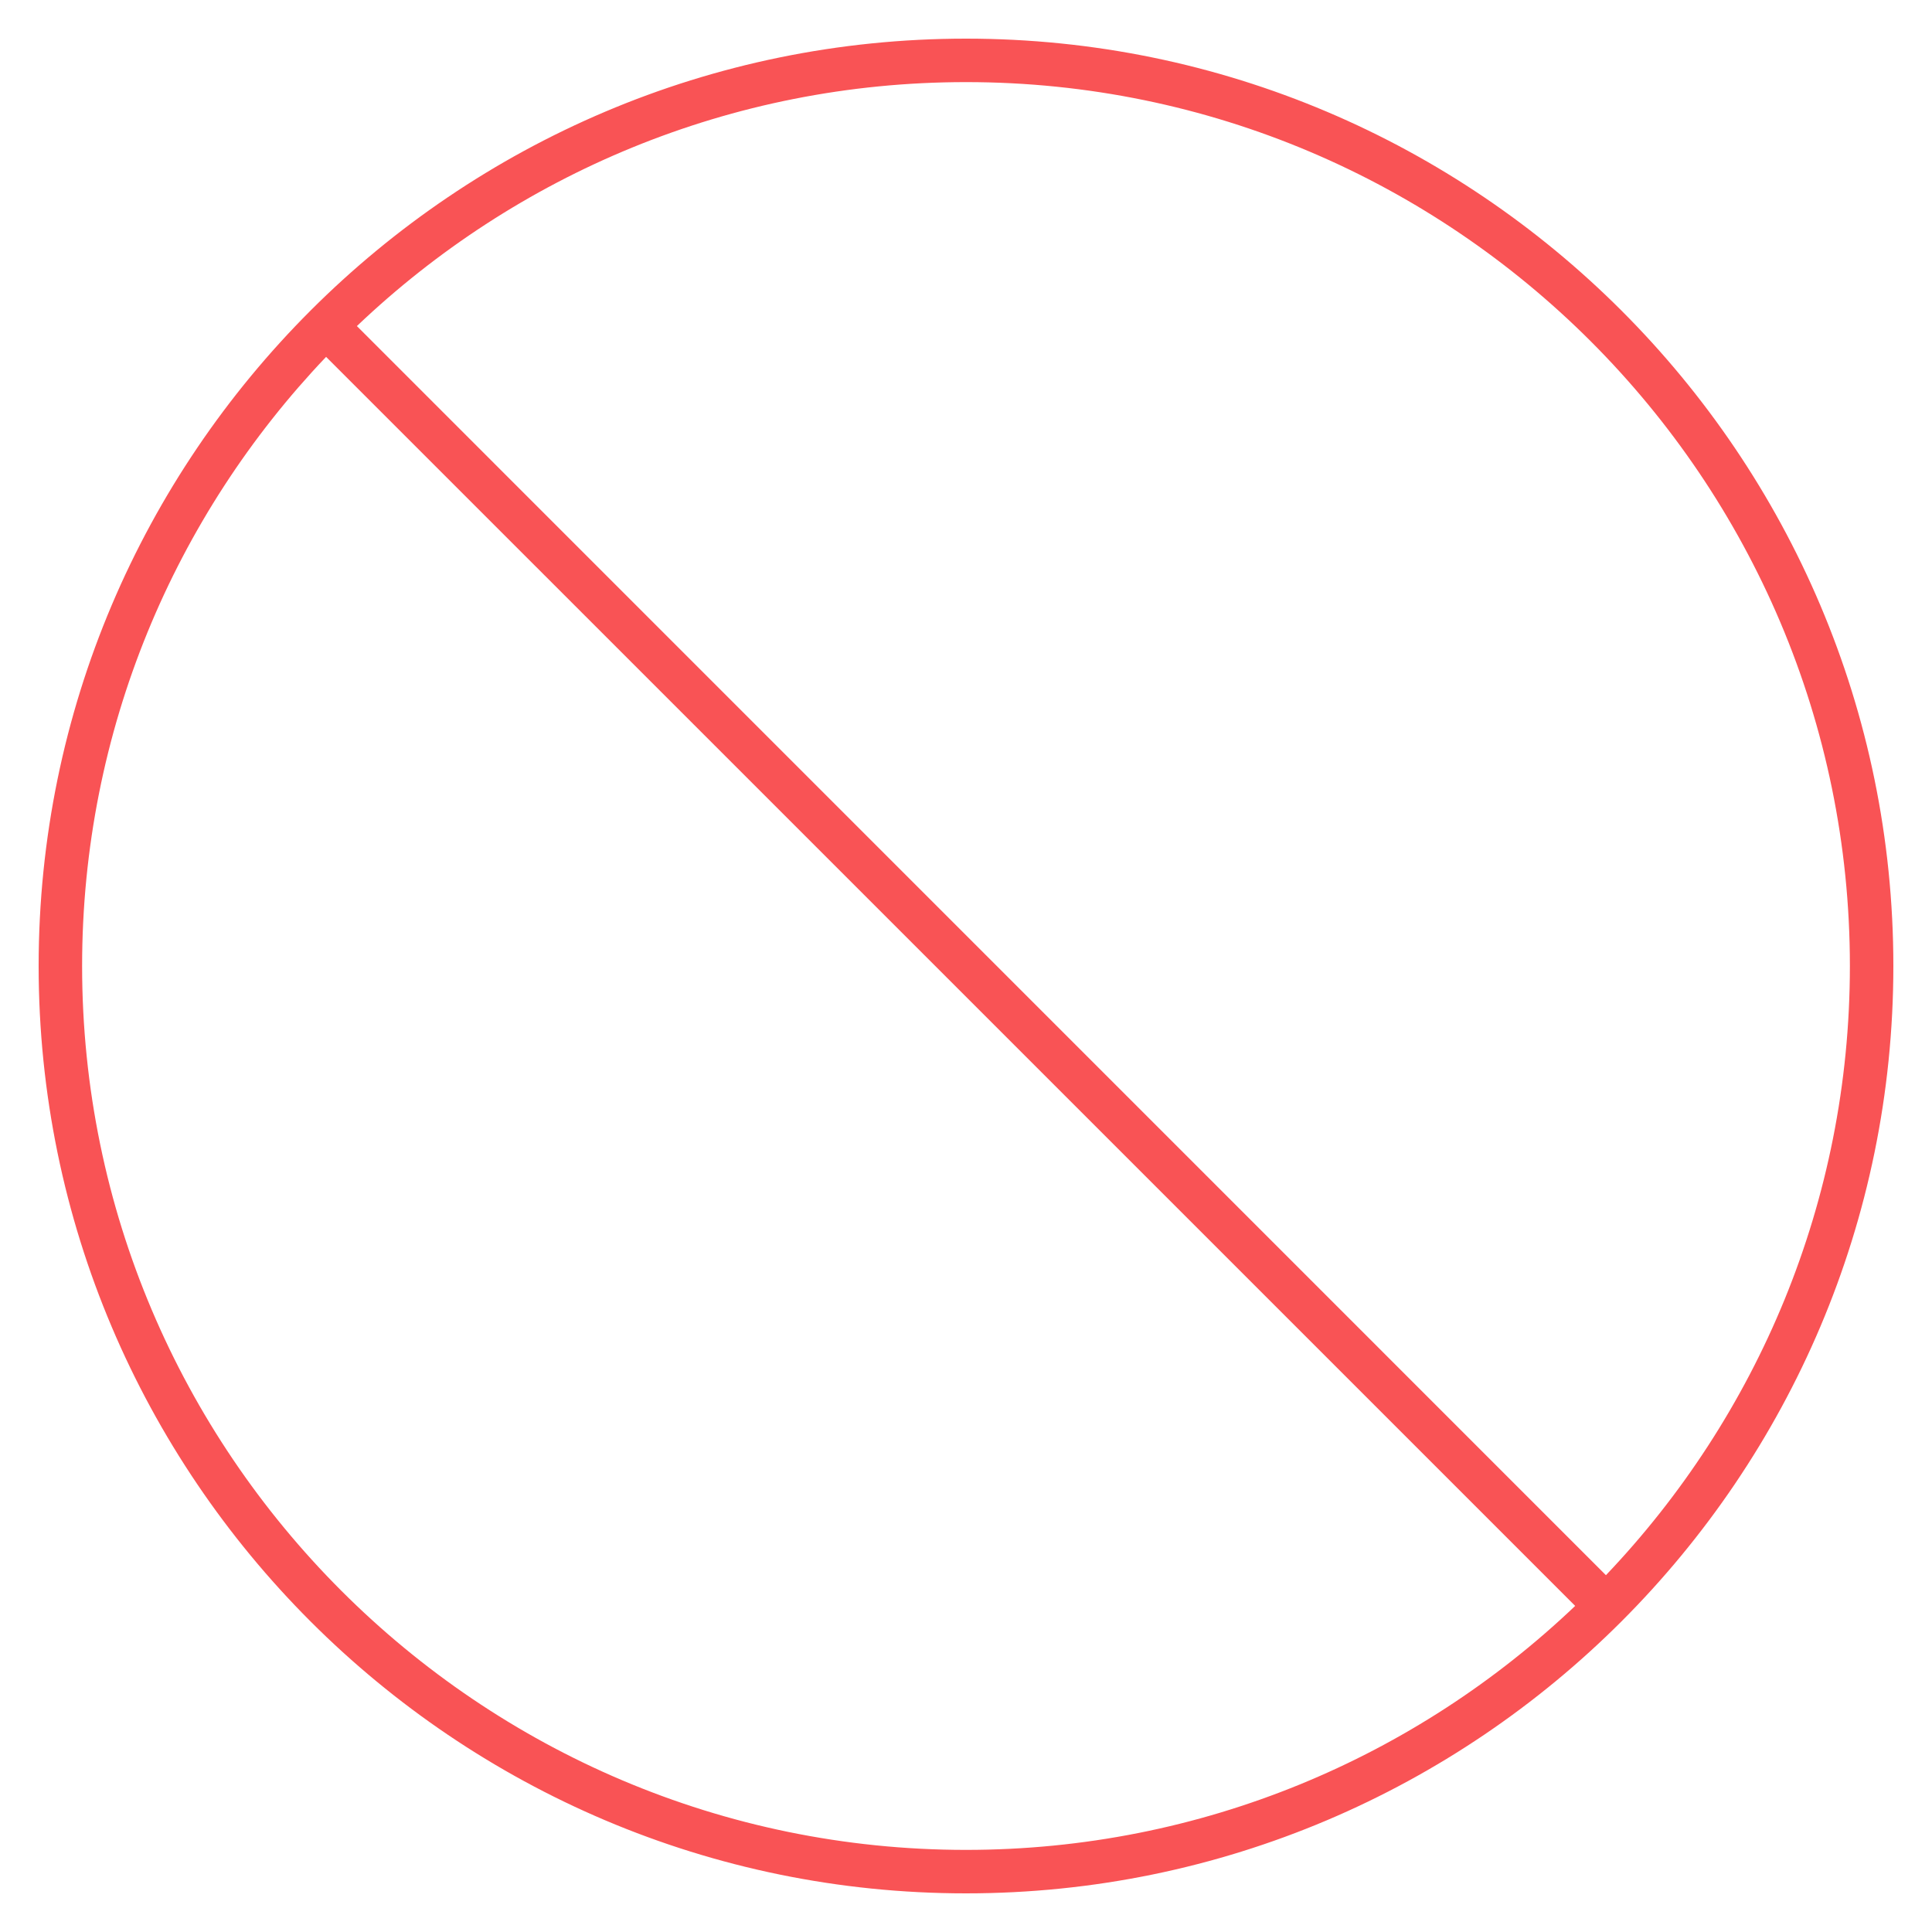
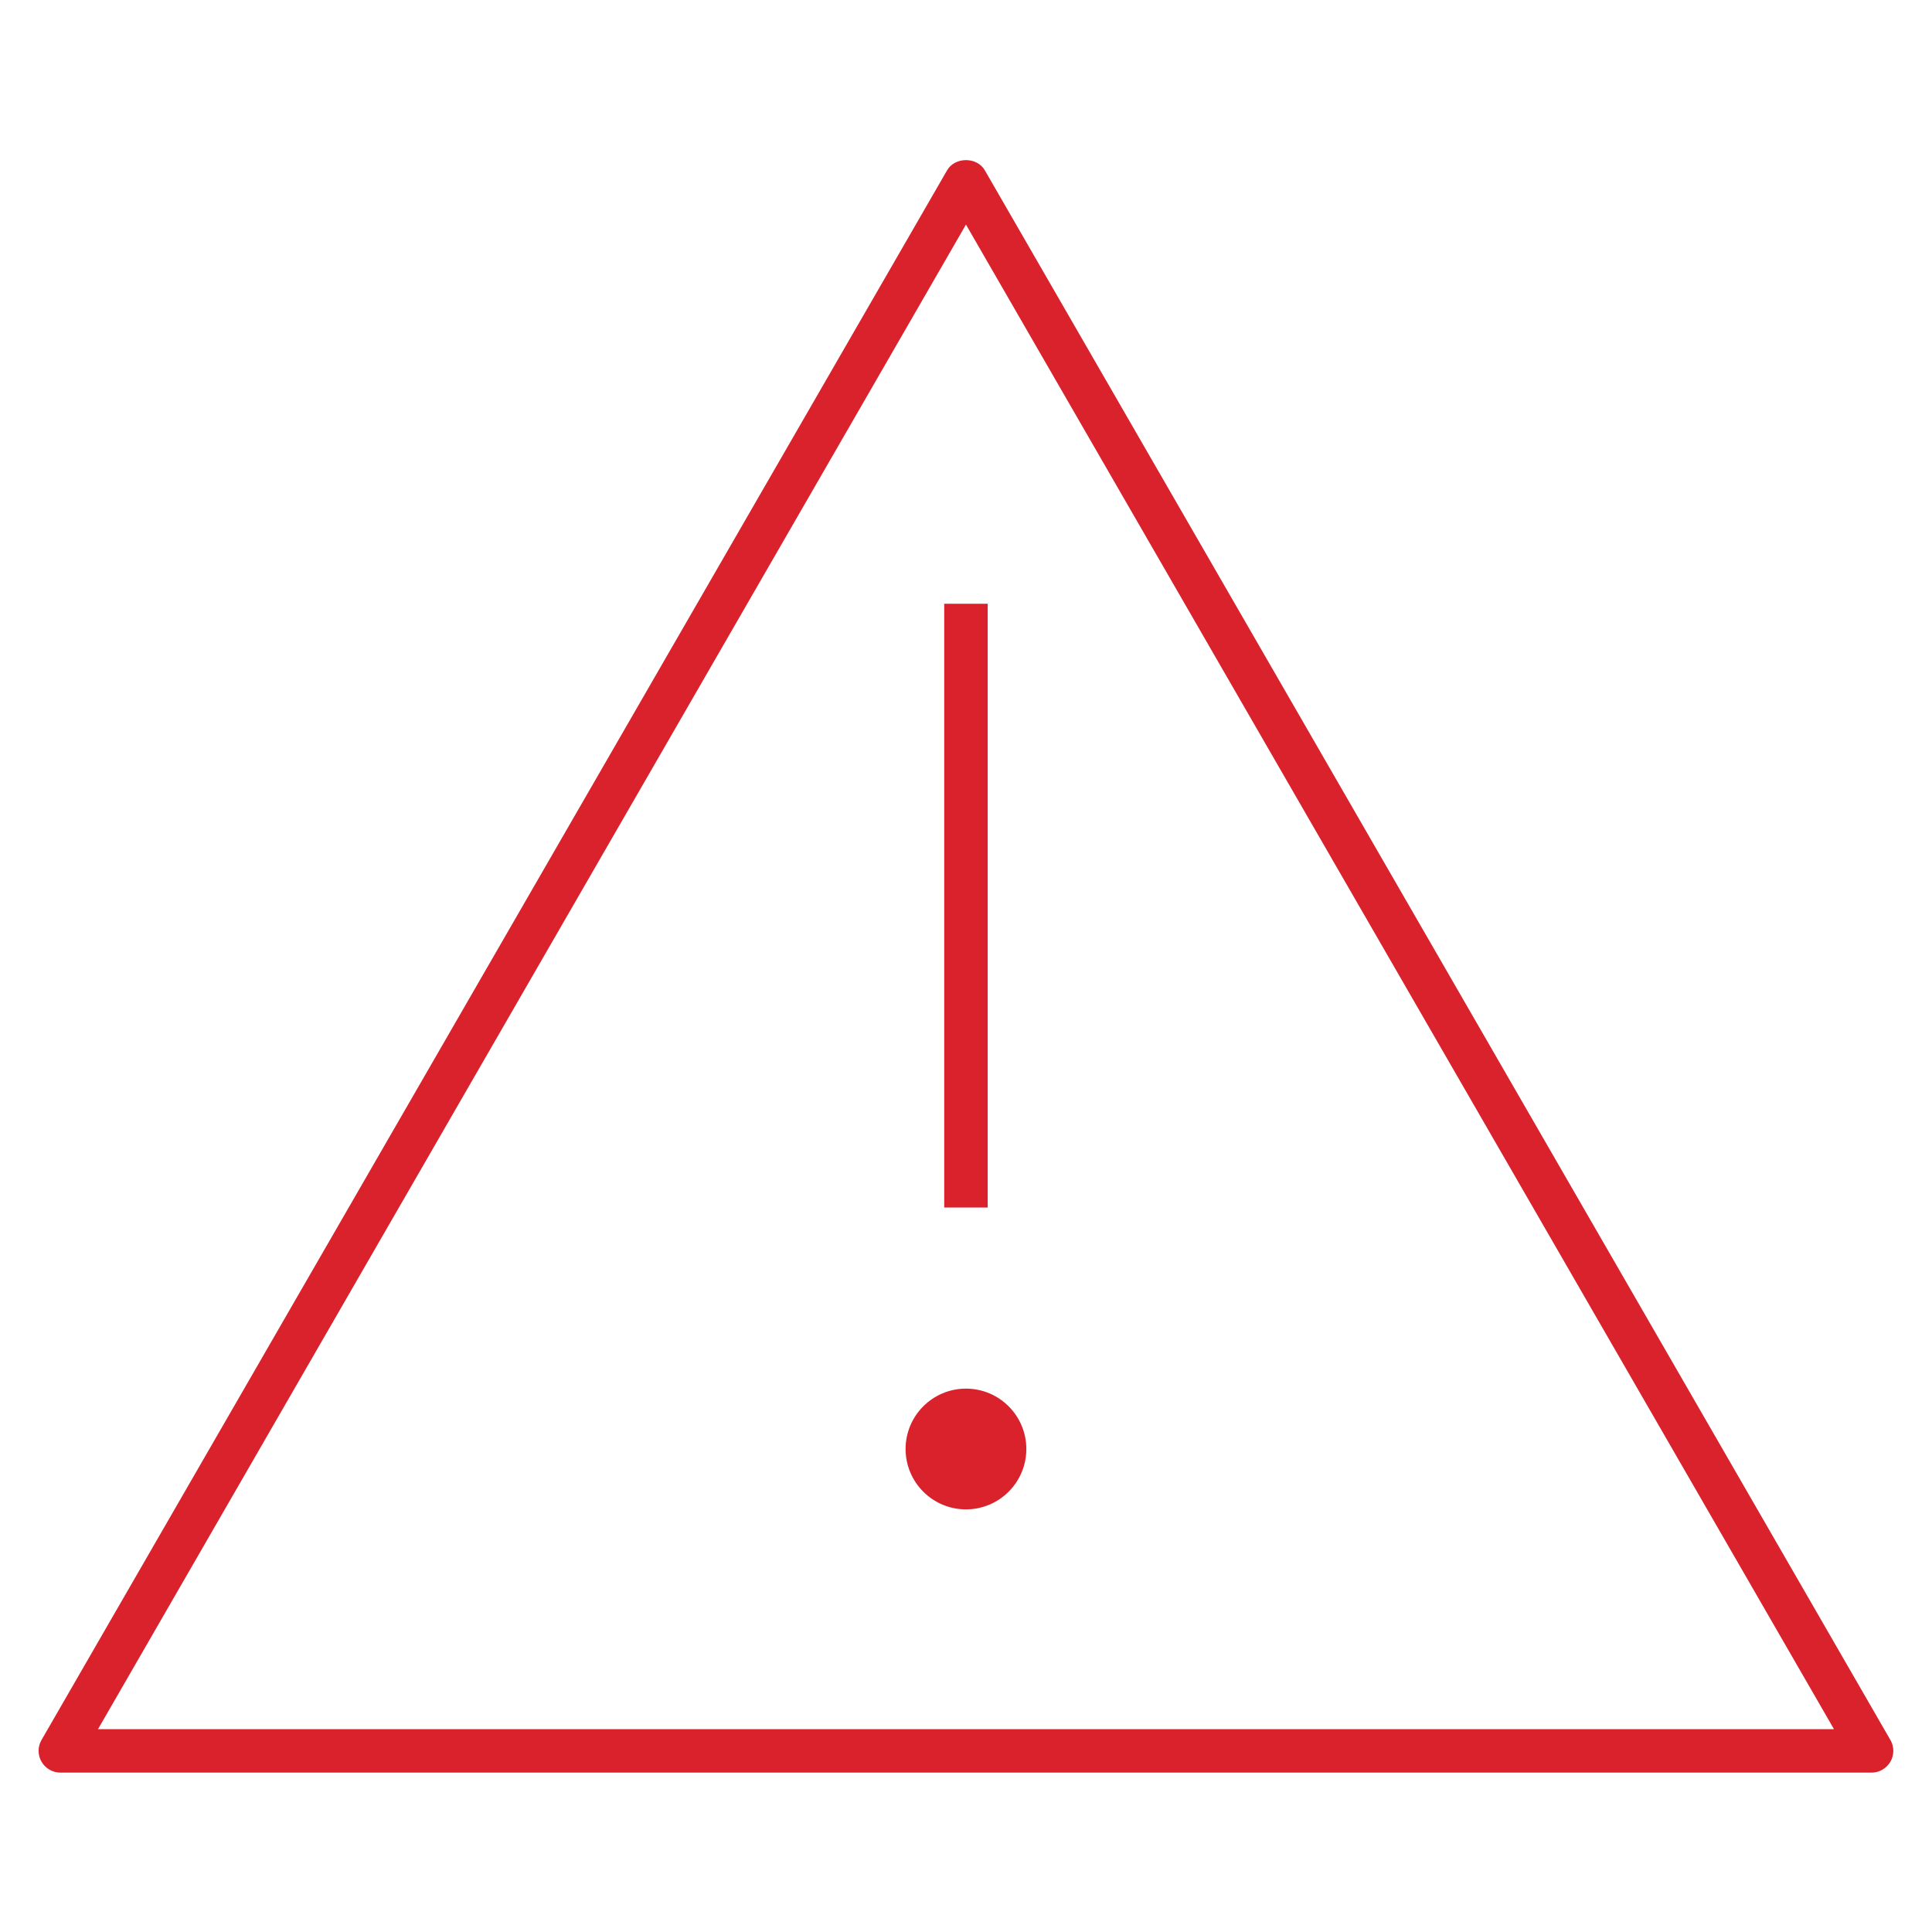
<svg xmlns="http://www.w3.org/2000/svg" width="140" height="140" viewBox="0 0 140 140" fill="none">
-   <g transform="scale(1.75)">
-     <path d="M40 78.4C18.825 78.4 1.6 61.175 1.6 40C1.6 18.825 18.825 1.6 40 1.6C61.175 1.6 78.4 18.825 78.4 40C78.4 61.175 61.175 78.4 40 78.4ZM13.503 14.777C7.245 21.347 3.4 30.232 3.4 40C3.4 60.18 19.818 76.6 40 76.6C49.768 76.6 58.655 72.755 65.225 66.497L13.503 14.777ZM14.778 13.502L66.498 65.225C72.755 58.655 76.6 49.767 76.6 40C76.6 19.817 60.183 3.4 40 3.4C30.233 3.4 21.348 7.245 14.778 13.502Z" fill="#F95355" />
-   </g>
+   <path d="M135.622 128.45H4.372C3.812 128.45 3.287 128.148 3.007 127.658C2.727 127.173 2.727 126.573 3.007 126.088L68.632 12.338C69.196 11.357 70.797 11.357 71.362 12.338L136.987 126.088C137.267 126.573 137.267 127.173 136.987 127.658C136.707 128.144 136.186 128.45 135.622 128.45ZM7.102 125.3H132.896L69.997 16.275L7.102 125.3ZM71.572 87.5H68.422V43.75H71.572V87.5ZM69.997 100.625C67.582 100.625 65.622 102.585 65.622 105C65.622 107.415 67.582 109.375 69.997 109.375C72.412 109.375 74.372 107.415 74.372 105C74.372 102.585 72.412 100.625 69.997 100.625Z" fill="#D9222C" />
</svg>
